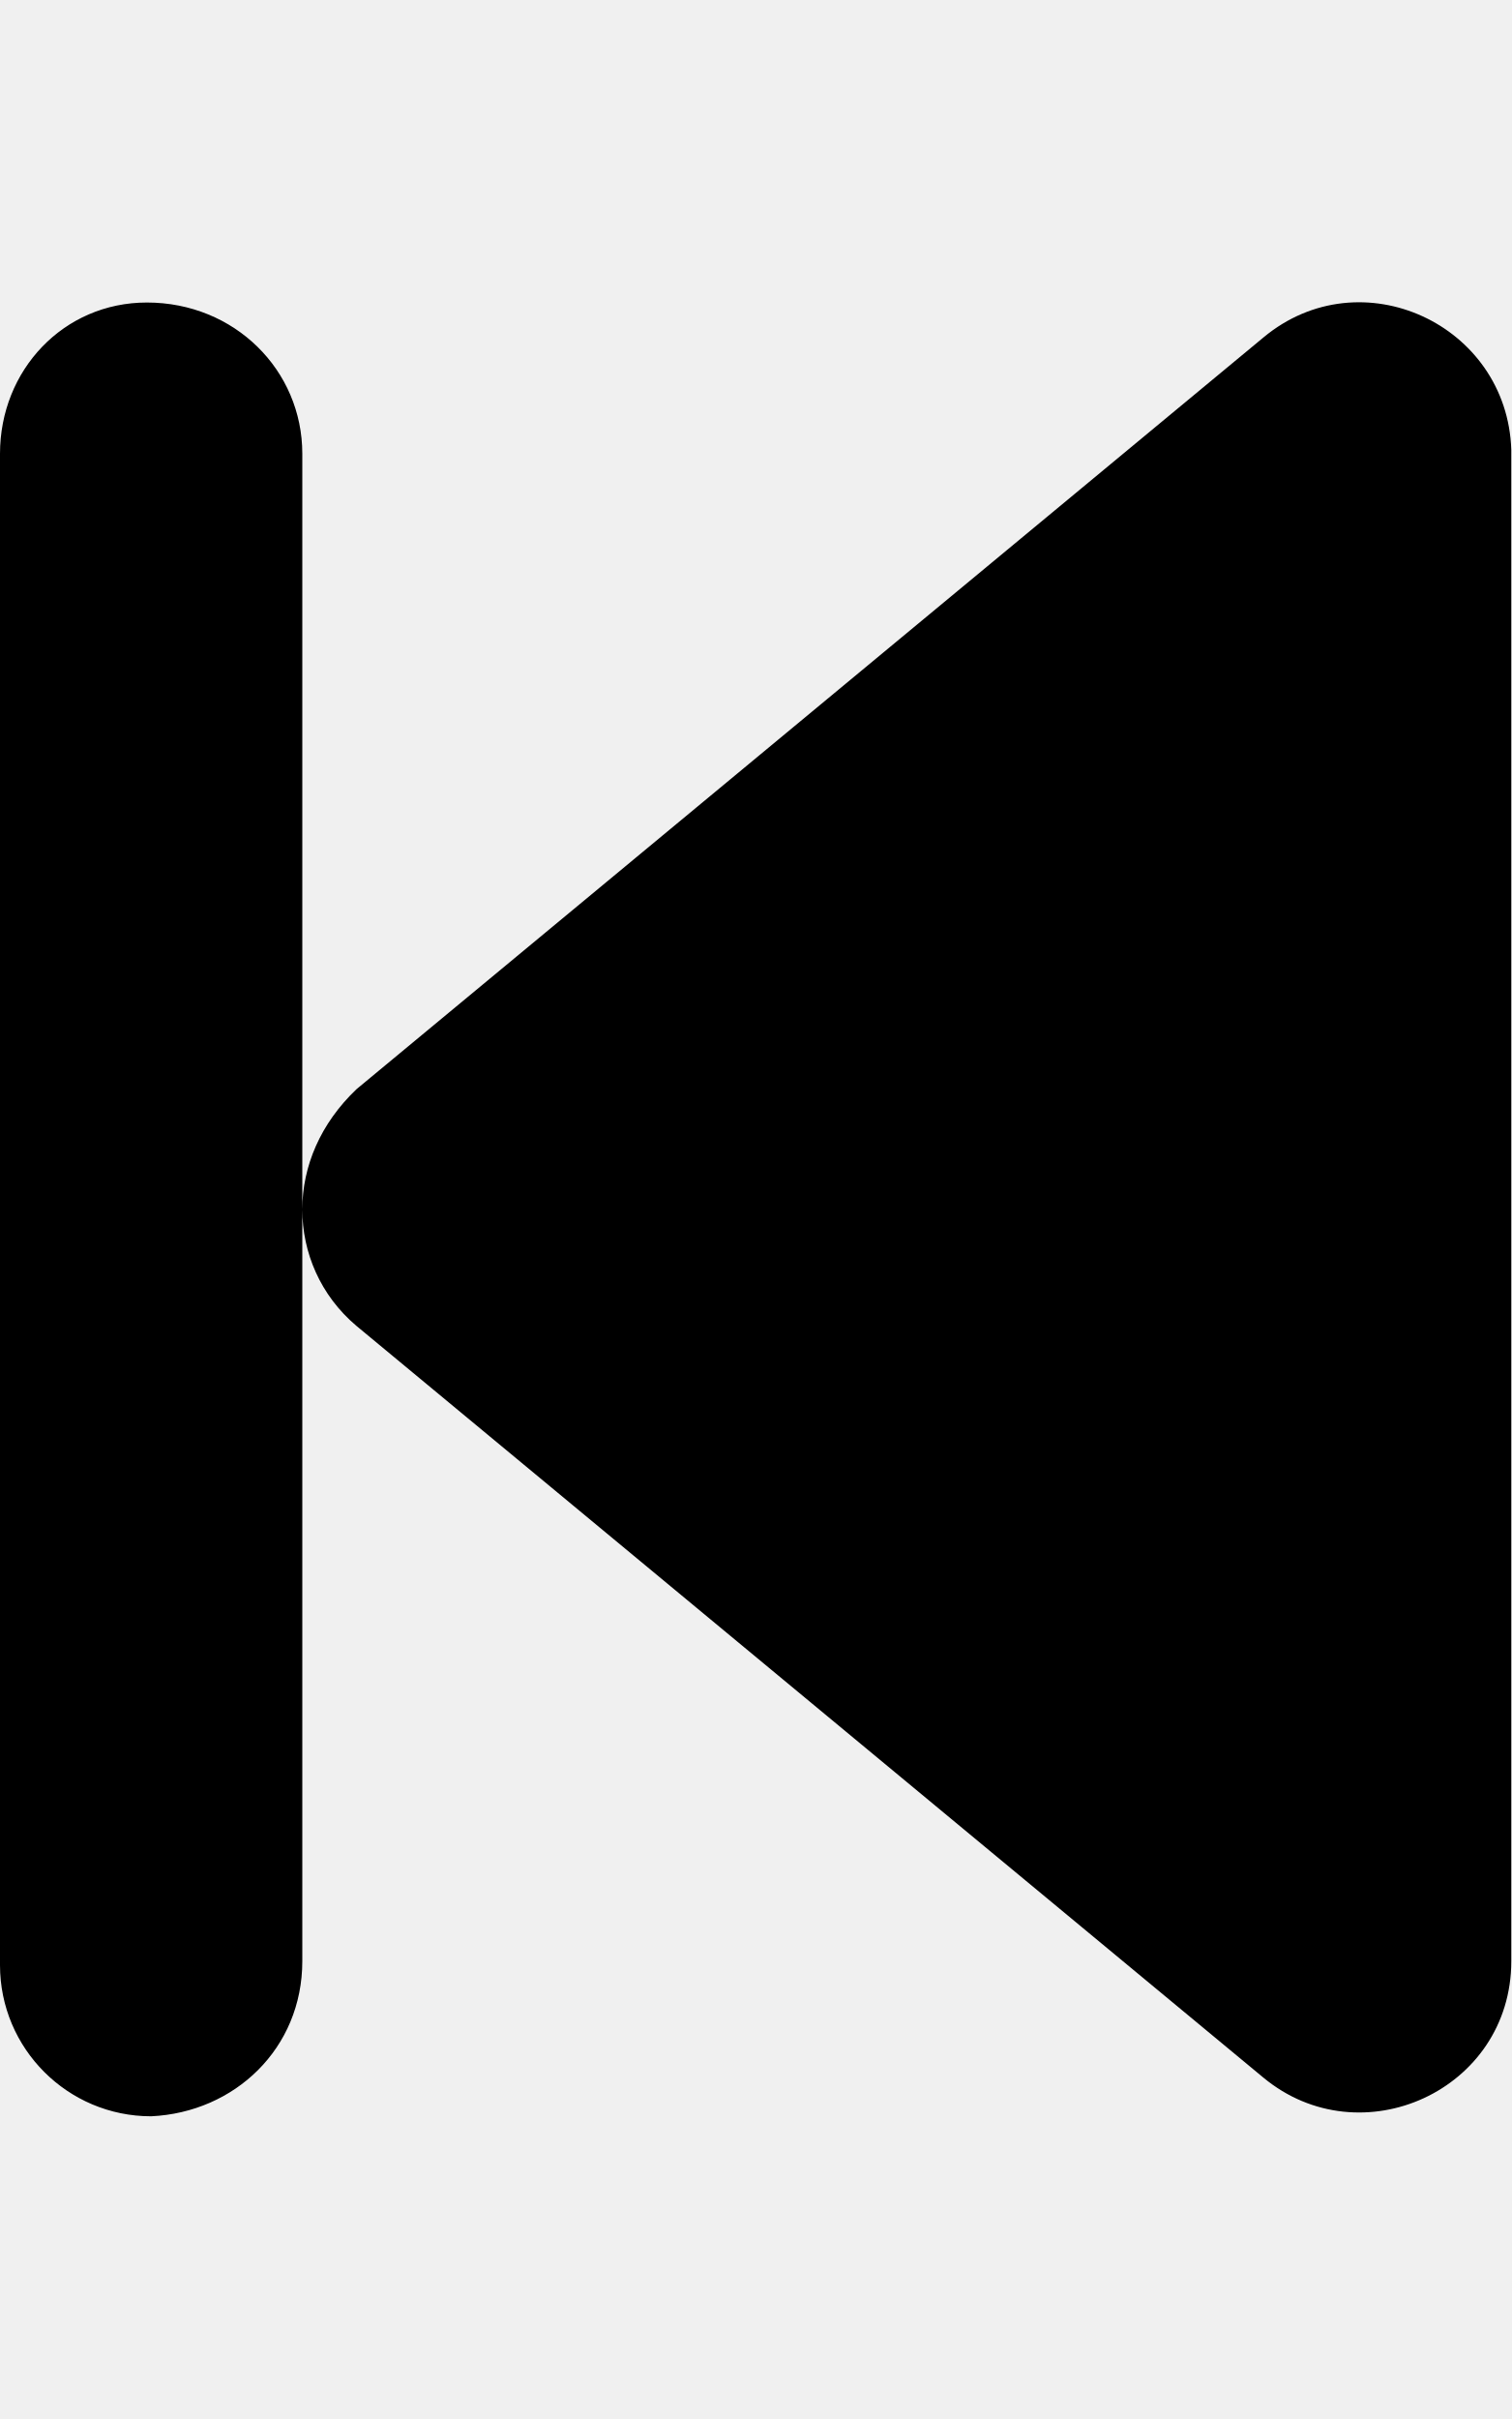
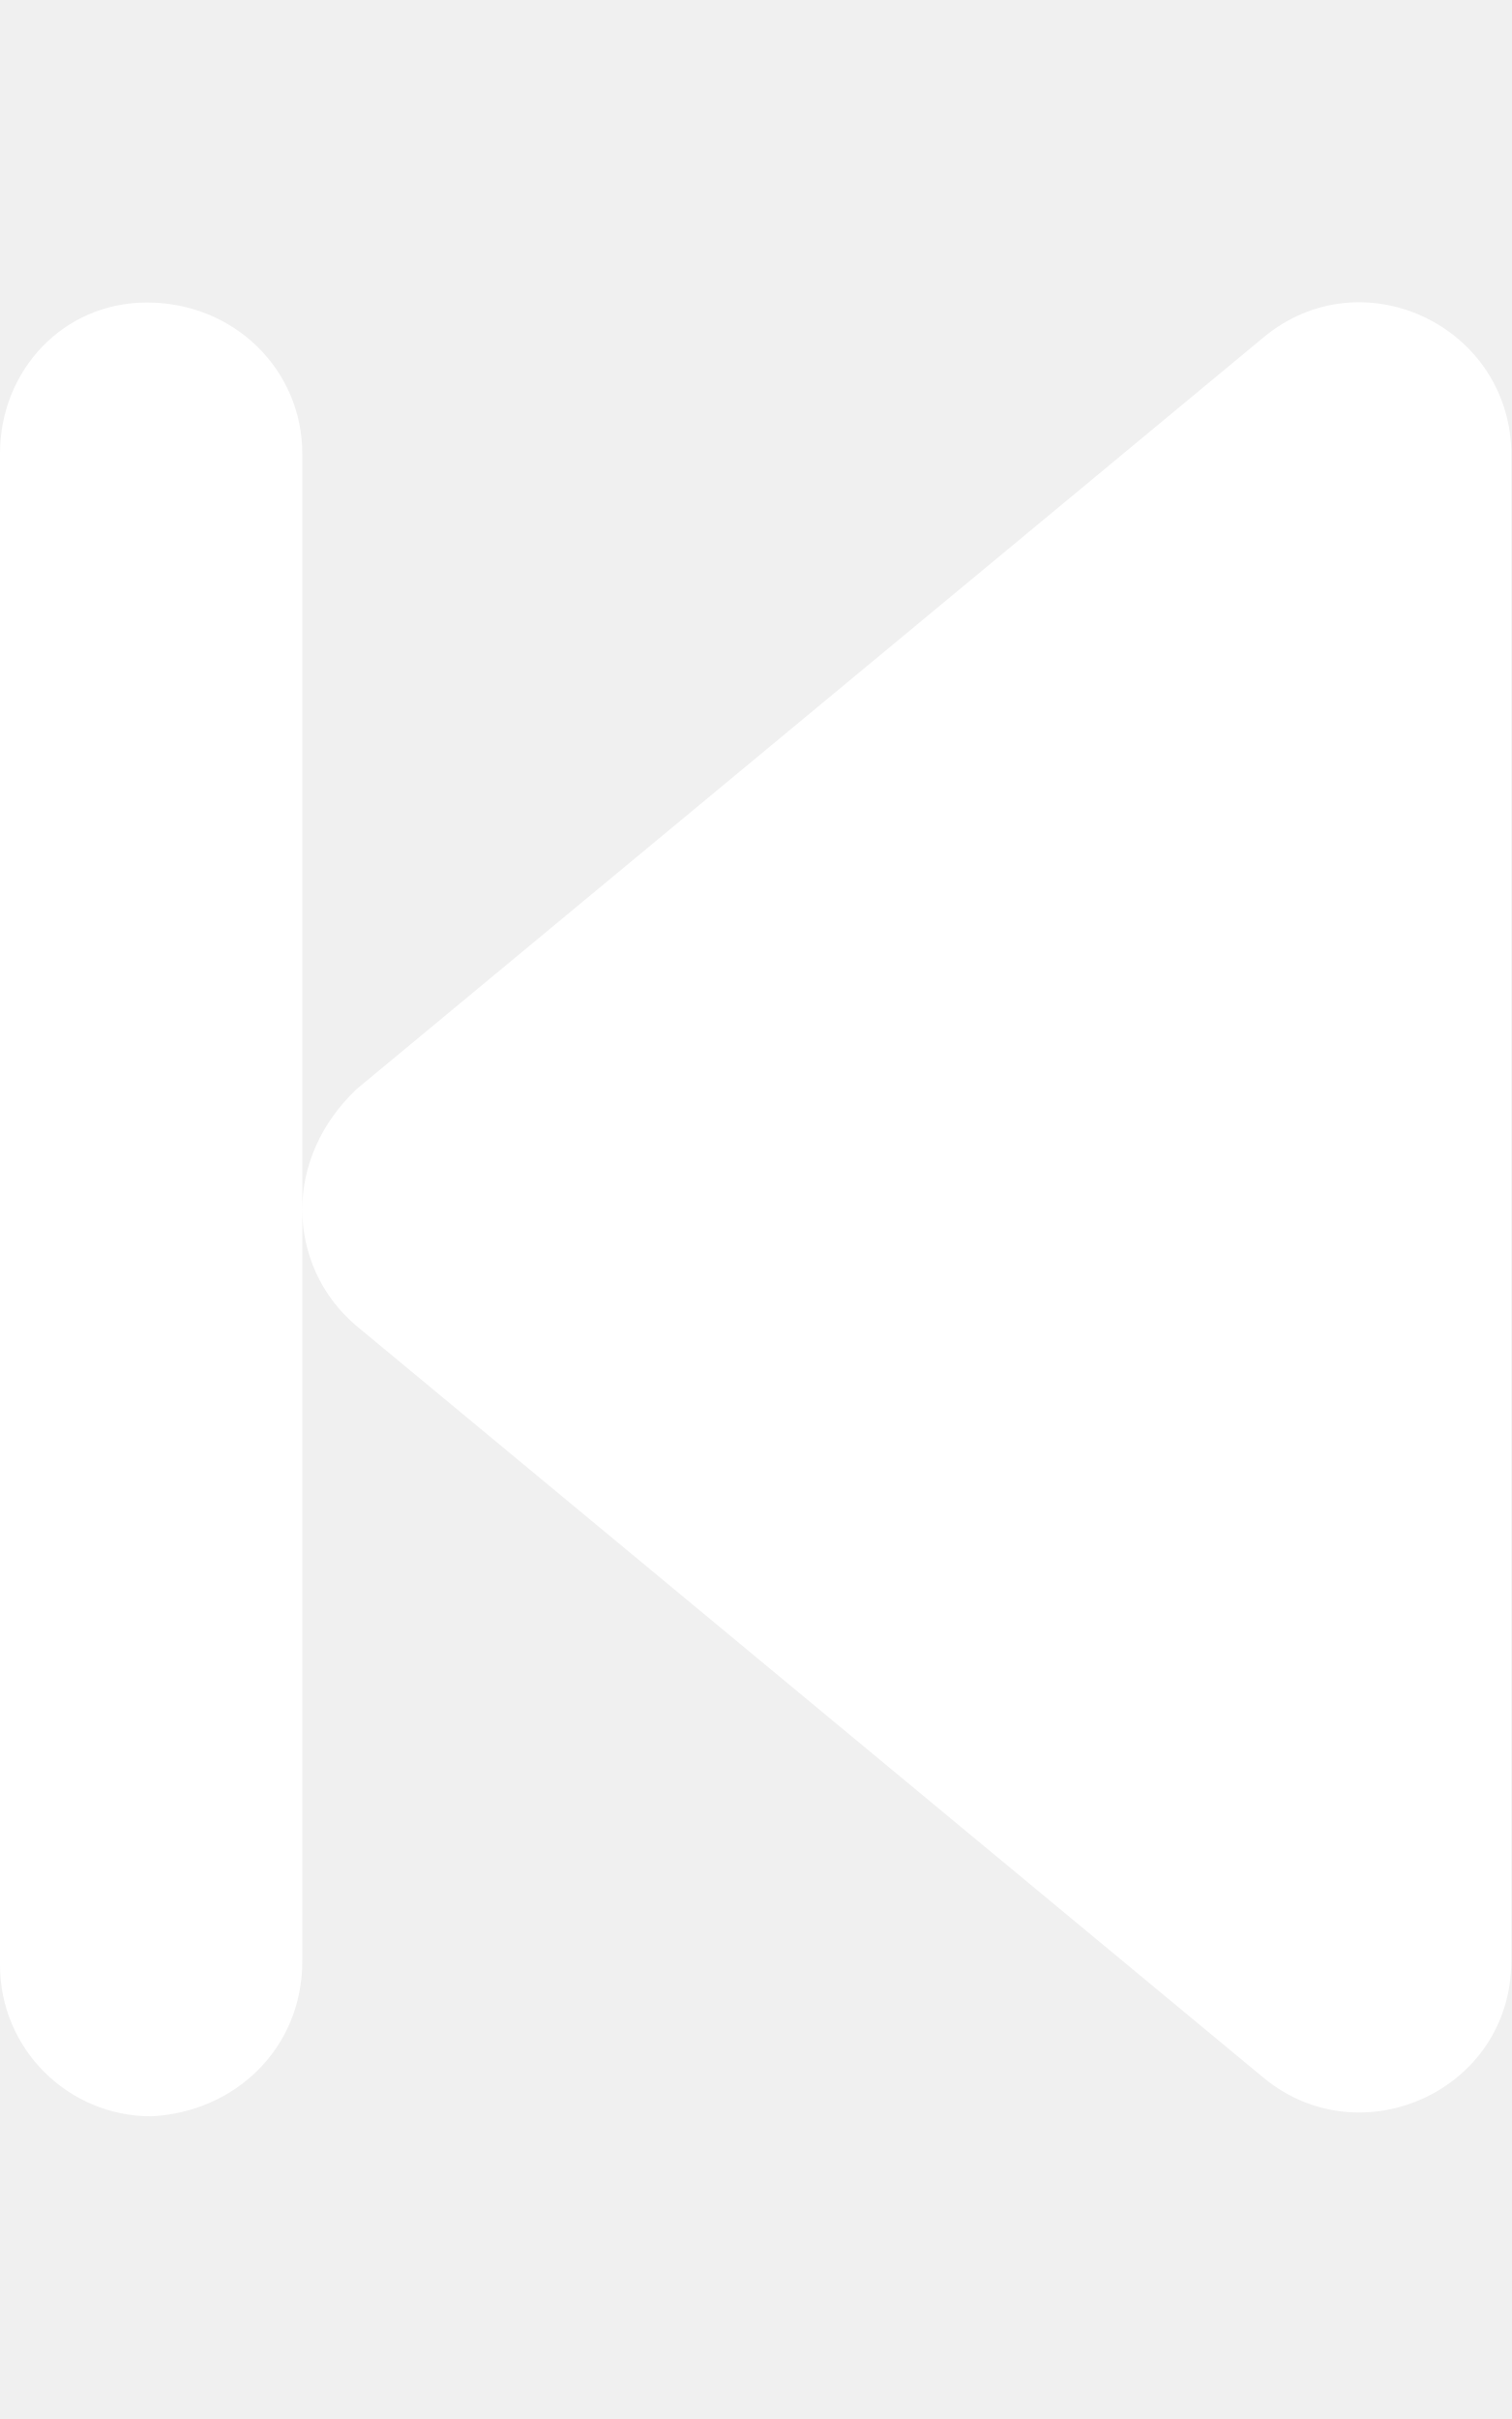
- <svg xmlns="http://www.w3.org/2000/svg" viewBox="0 0 320 512">
+ <svg xmlns="http://www.w3.org/2000/svg" fill="#ffffff" viewBox="0 0 320 512">
  <path d="M31.1 64.03c-17.67 0-31.1 14.33-31.1 32v319.9c0 17.67 14.33 32 32 32C49.67 447.1 64 433.6 64 415.1V96.03C64 78.36 49.67 64.03 31.1 64.03zM267.5 71.41l-192 159.1C67.82 237.8 64 246.9 64 256c0 9.094 3.82 18.18 11.44 24.62l192 159.1c20.63 17.12 52.51 2.75 52.51-24.62v-319.9C319.1 68.66 288.1 54.28 267.5 71.41z" />
</svg>
